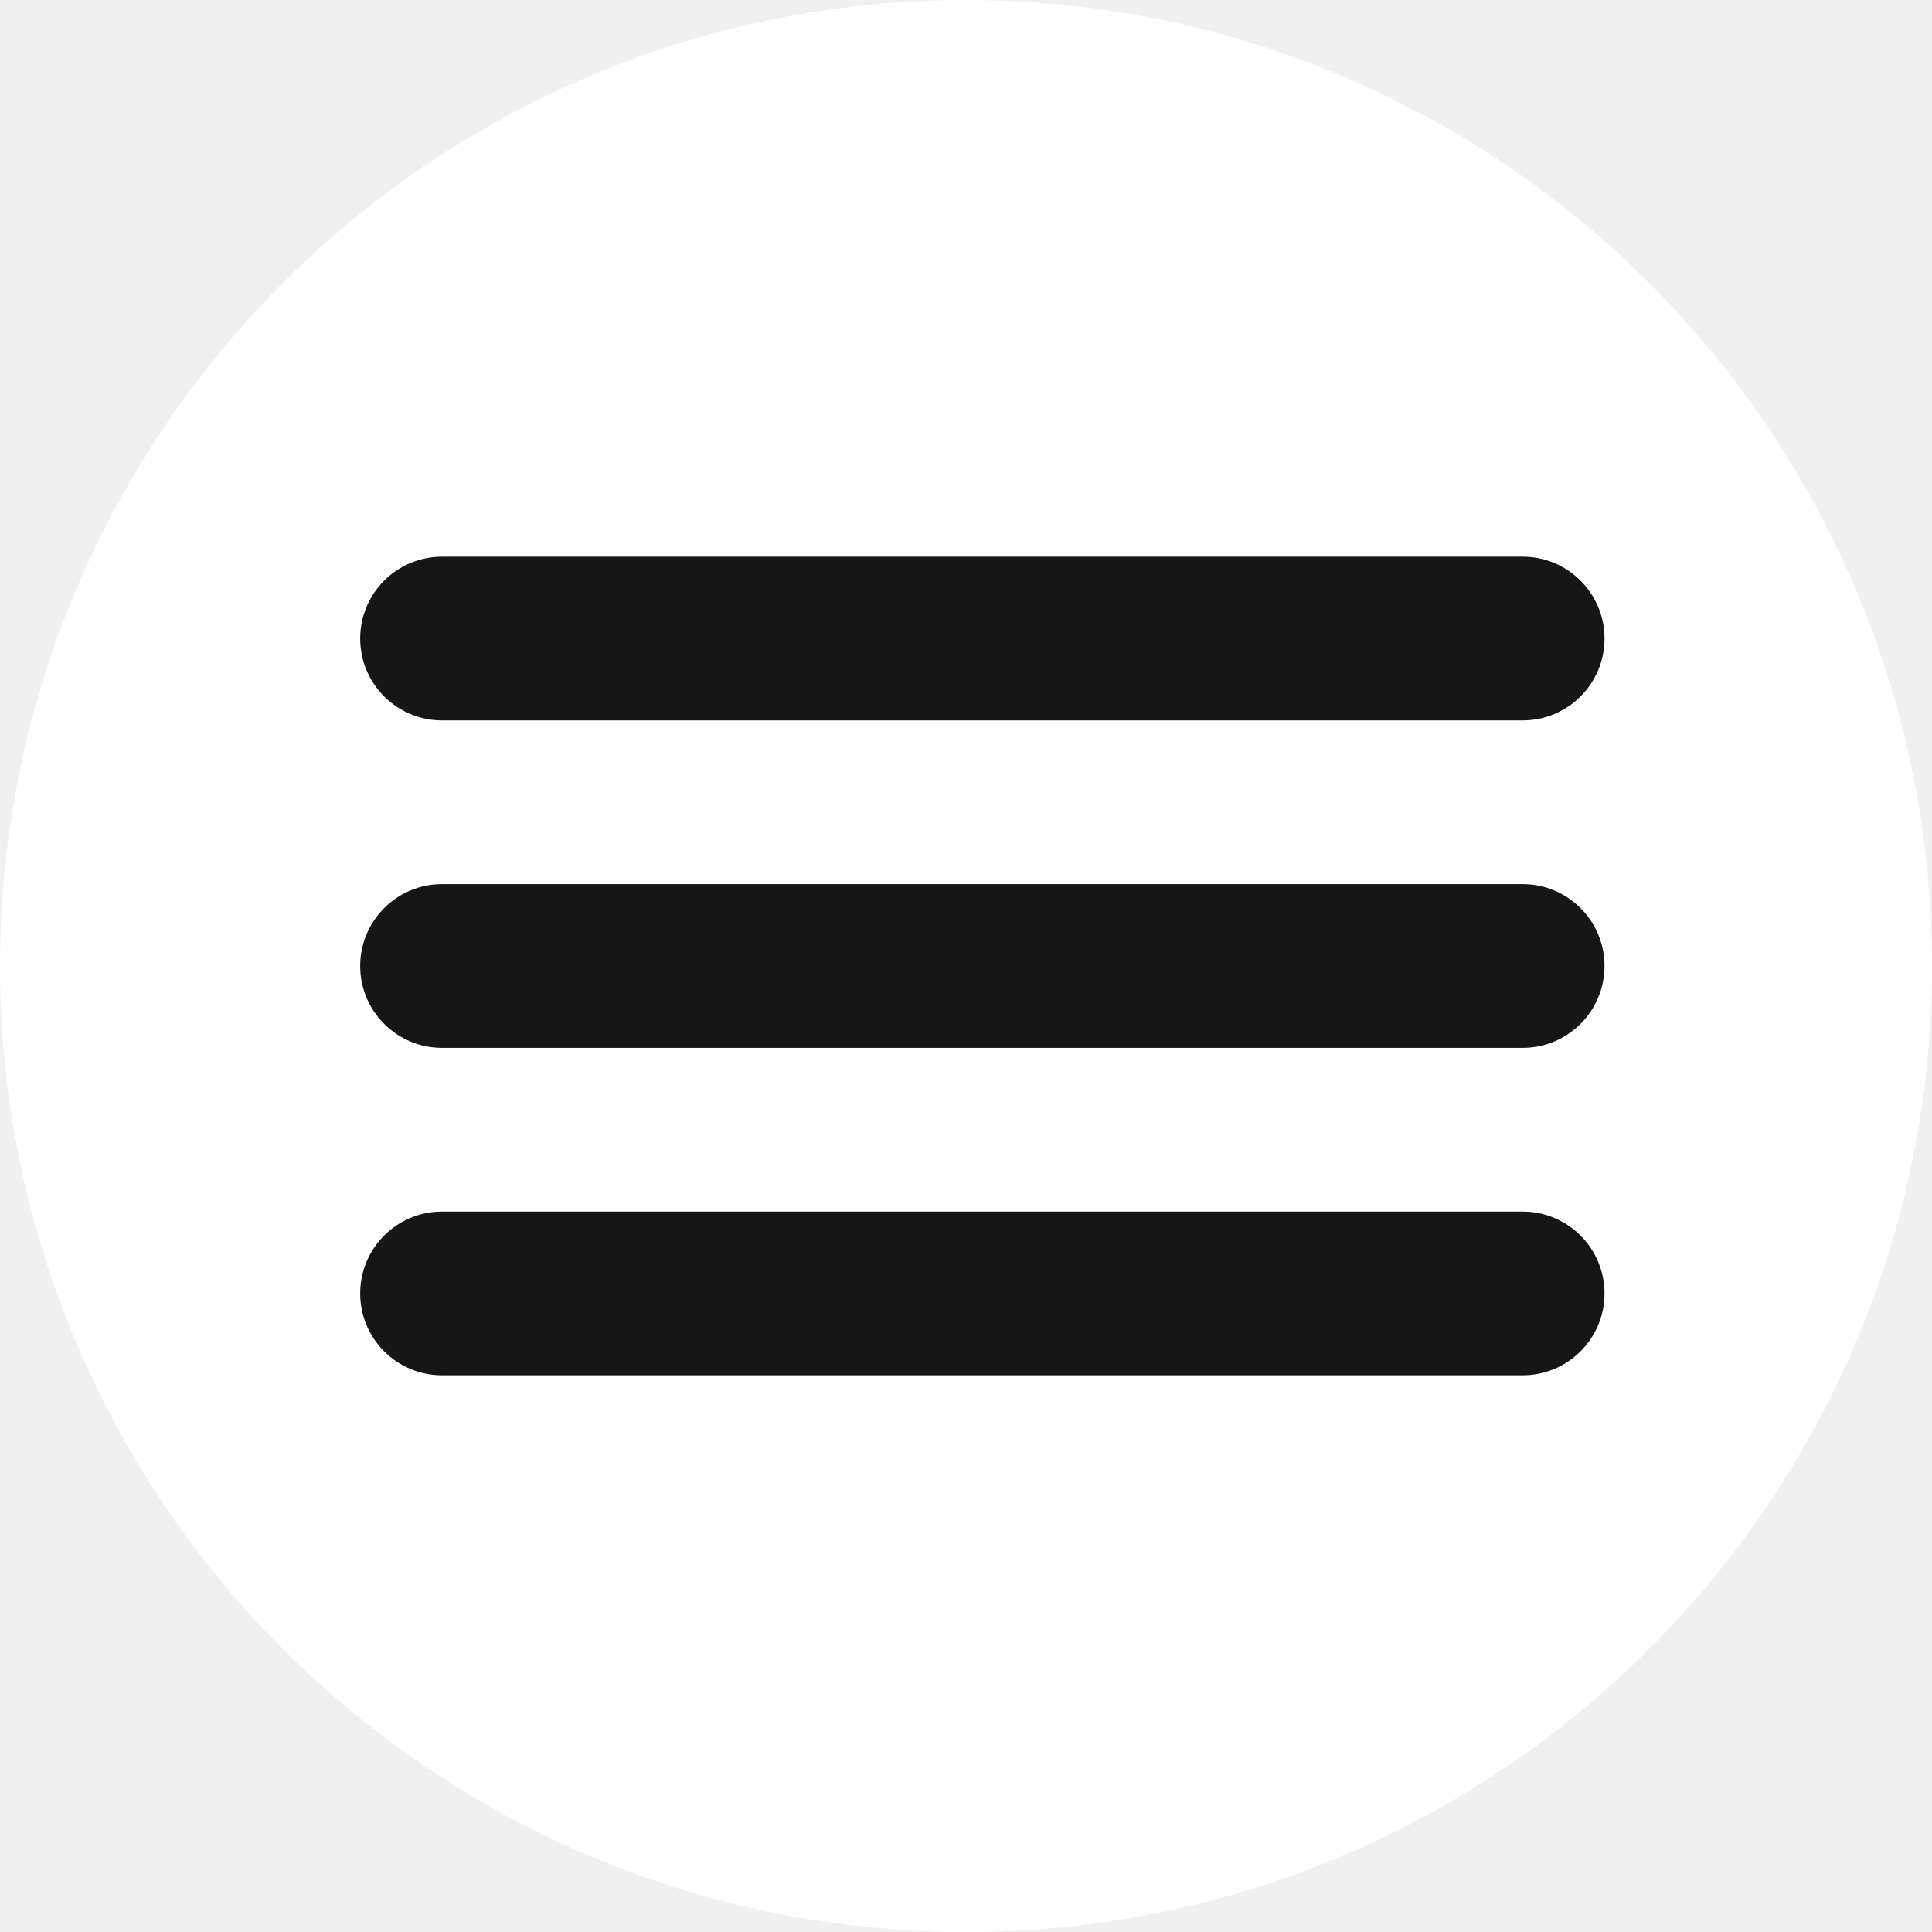
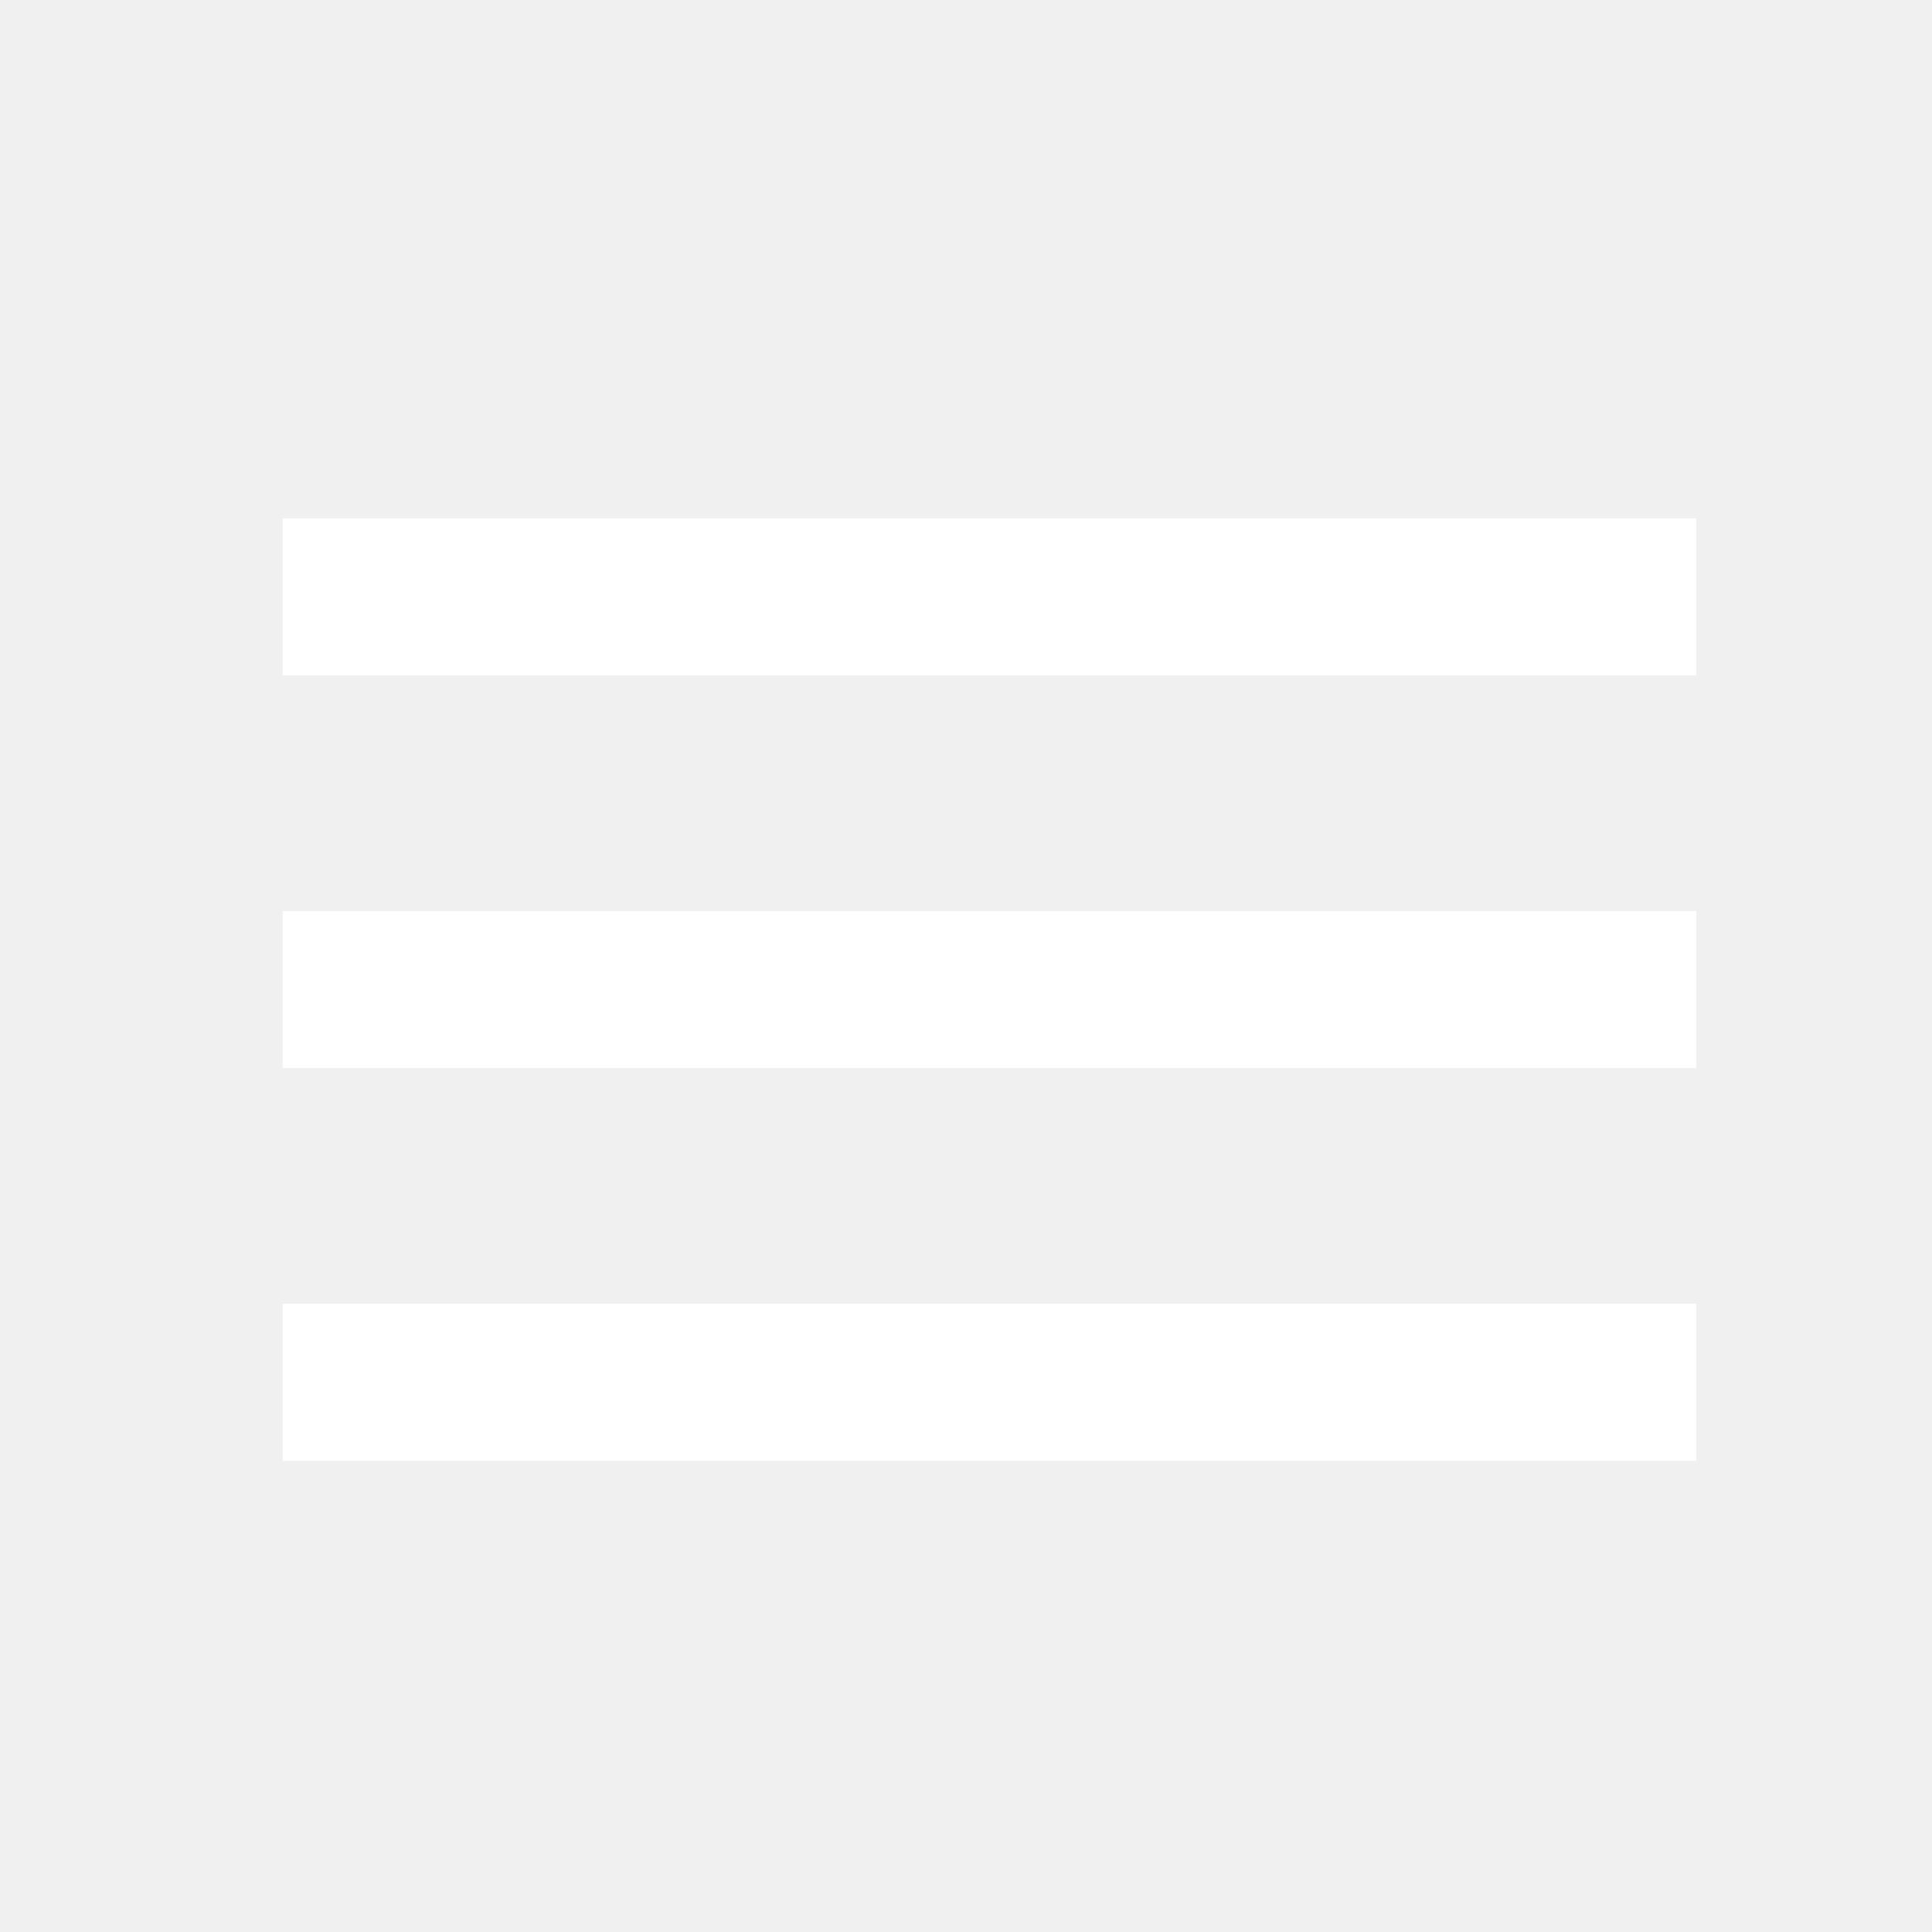
- <svg xmlns="http://www.w3.org/2000/svg" width="51" height="51" viewBox="0 0 51 51" fill="none">
-   <rect width="51" height="51" rx="25.5" fill="white" />
-   <rect x="9.508" y="14.695" width="32.847" height="4.322" rx="2.161" fill="#161616" />
-   <rect x="9.508" y="23.339" width="32.847" height="4.322" rx="2.161" fill="#161616" />
-   <rect x="9.508" y="31.983" width="32.847" height="4.322" rx="2.161" fill="#161616" />
+ <svg xmlns="http://www.w3.org/2000/svg" width="41" height="41" viewBox="0 0 41 41" fill="none">
+   <path d="M5.999 31H35.999V27.667H5.999V31ZM5.999 22.667H35.999V19.333H5.999V22.667ZM5.999 11V14.333H35.999V11H5.999Z" fill="white" />
</svg>
